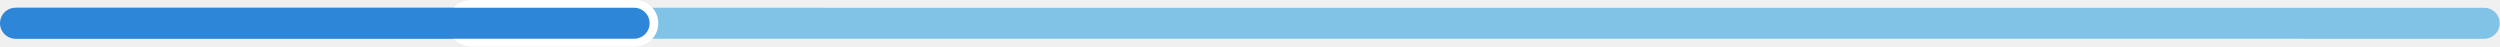
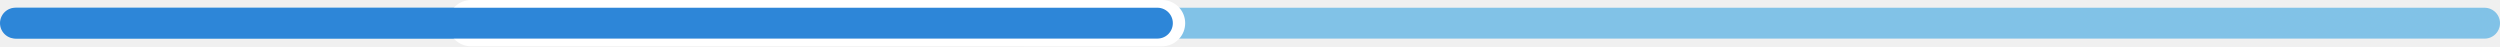
- <svg xmlns="http://www.w3.org/2000/svg" width="100%" height="30" viewBox="0 0 1614 30" fill="none">
-   <path d="M10.987 15.006L1603.8 15.031" stroke="#81C2E7" stroke-width="20" stroke-linecap="round" />
-   <path d="M304.14 15L410 15.002" stroke="white" stroke-width="30" stroke-linecap="round" />
-   <path d="M10 14.995L409.384 15.001" stroke="#2D86D8" stroke-width="20" stroke-linecap="round" />
+ <svg xmlns="http://www.w3.org/2000/svg" width="1620" height="30" viewBox="0 0 1620 30" fill="none">
+   <path d="M10.991 15.006L1610 15.023" stroke="#81C2E7" stroke-width="20" stroke-linecap="round" />
+   <path d="M305.285 14.999L753 15.003" stroke="white" stroke-width="30" stroke-linecap="round" />
+   <path d="M10 14.995L750 15.002" stroke="#2D86D8" stroke-width="20" stroke-linecap="round" />
</svg>
